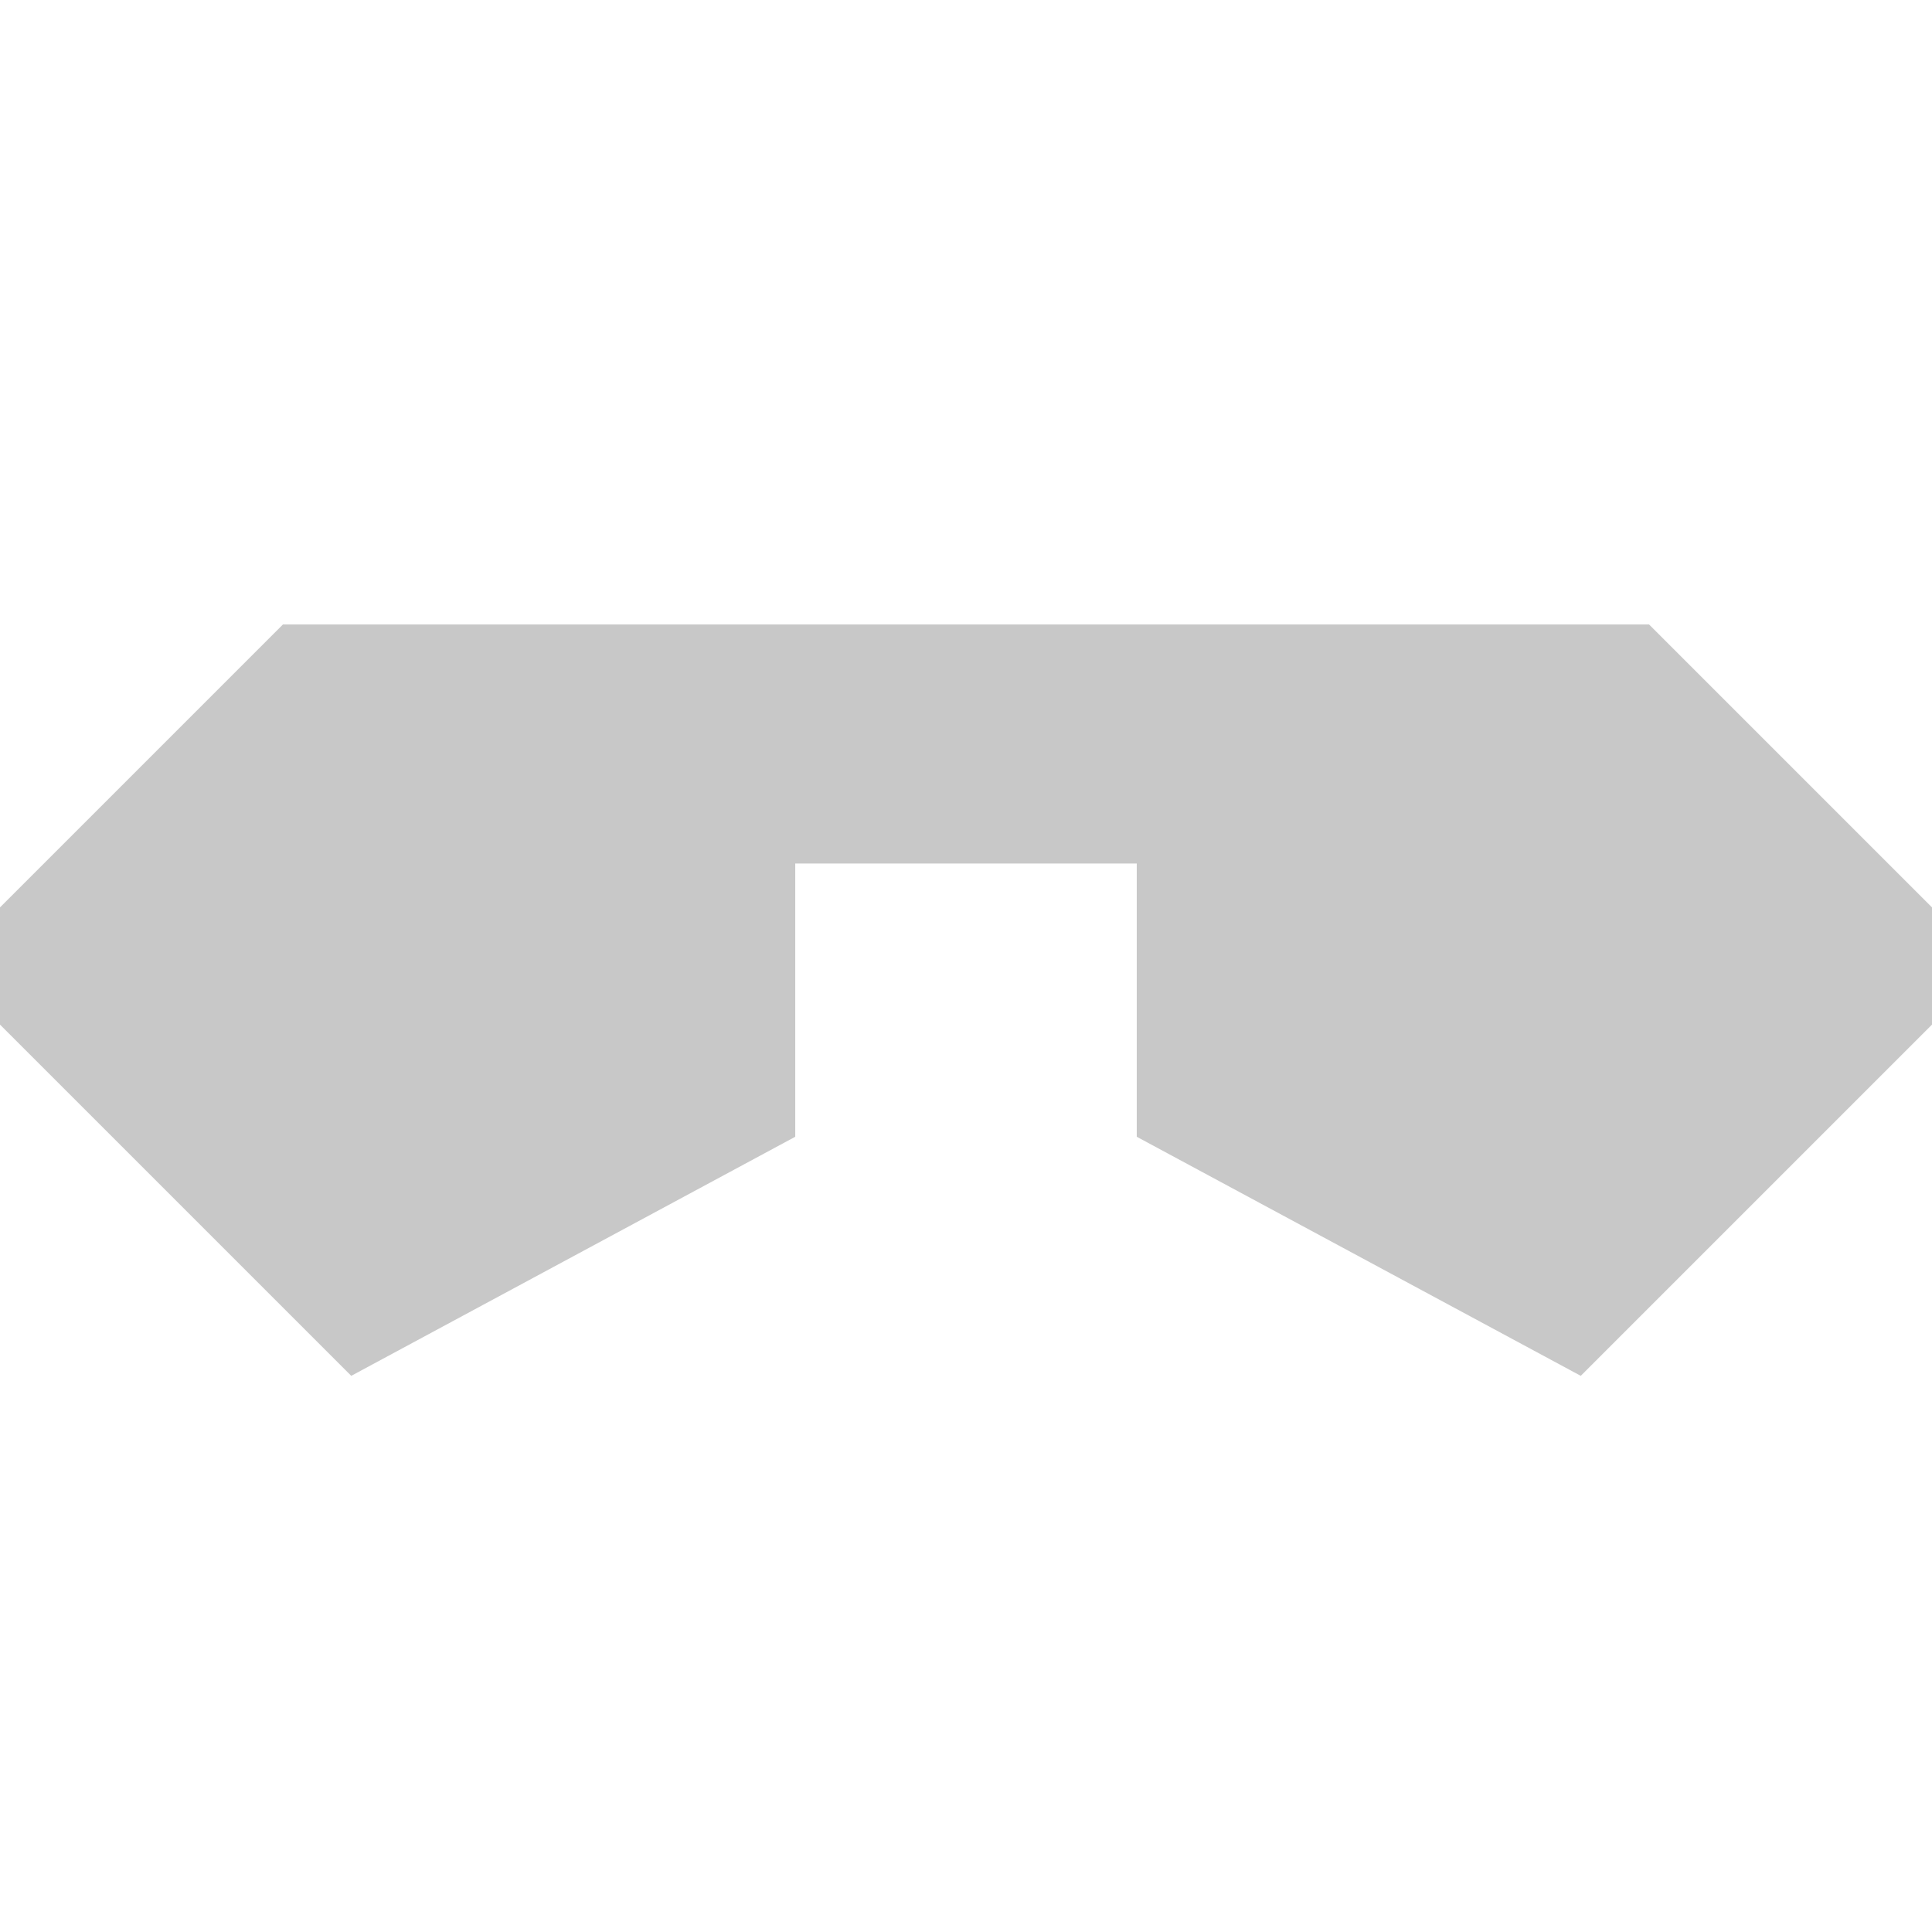
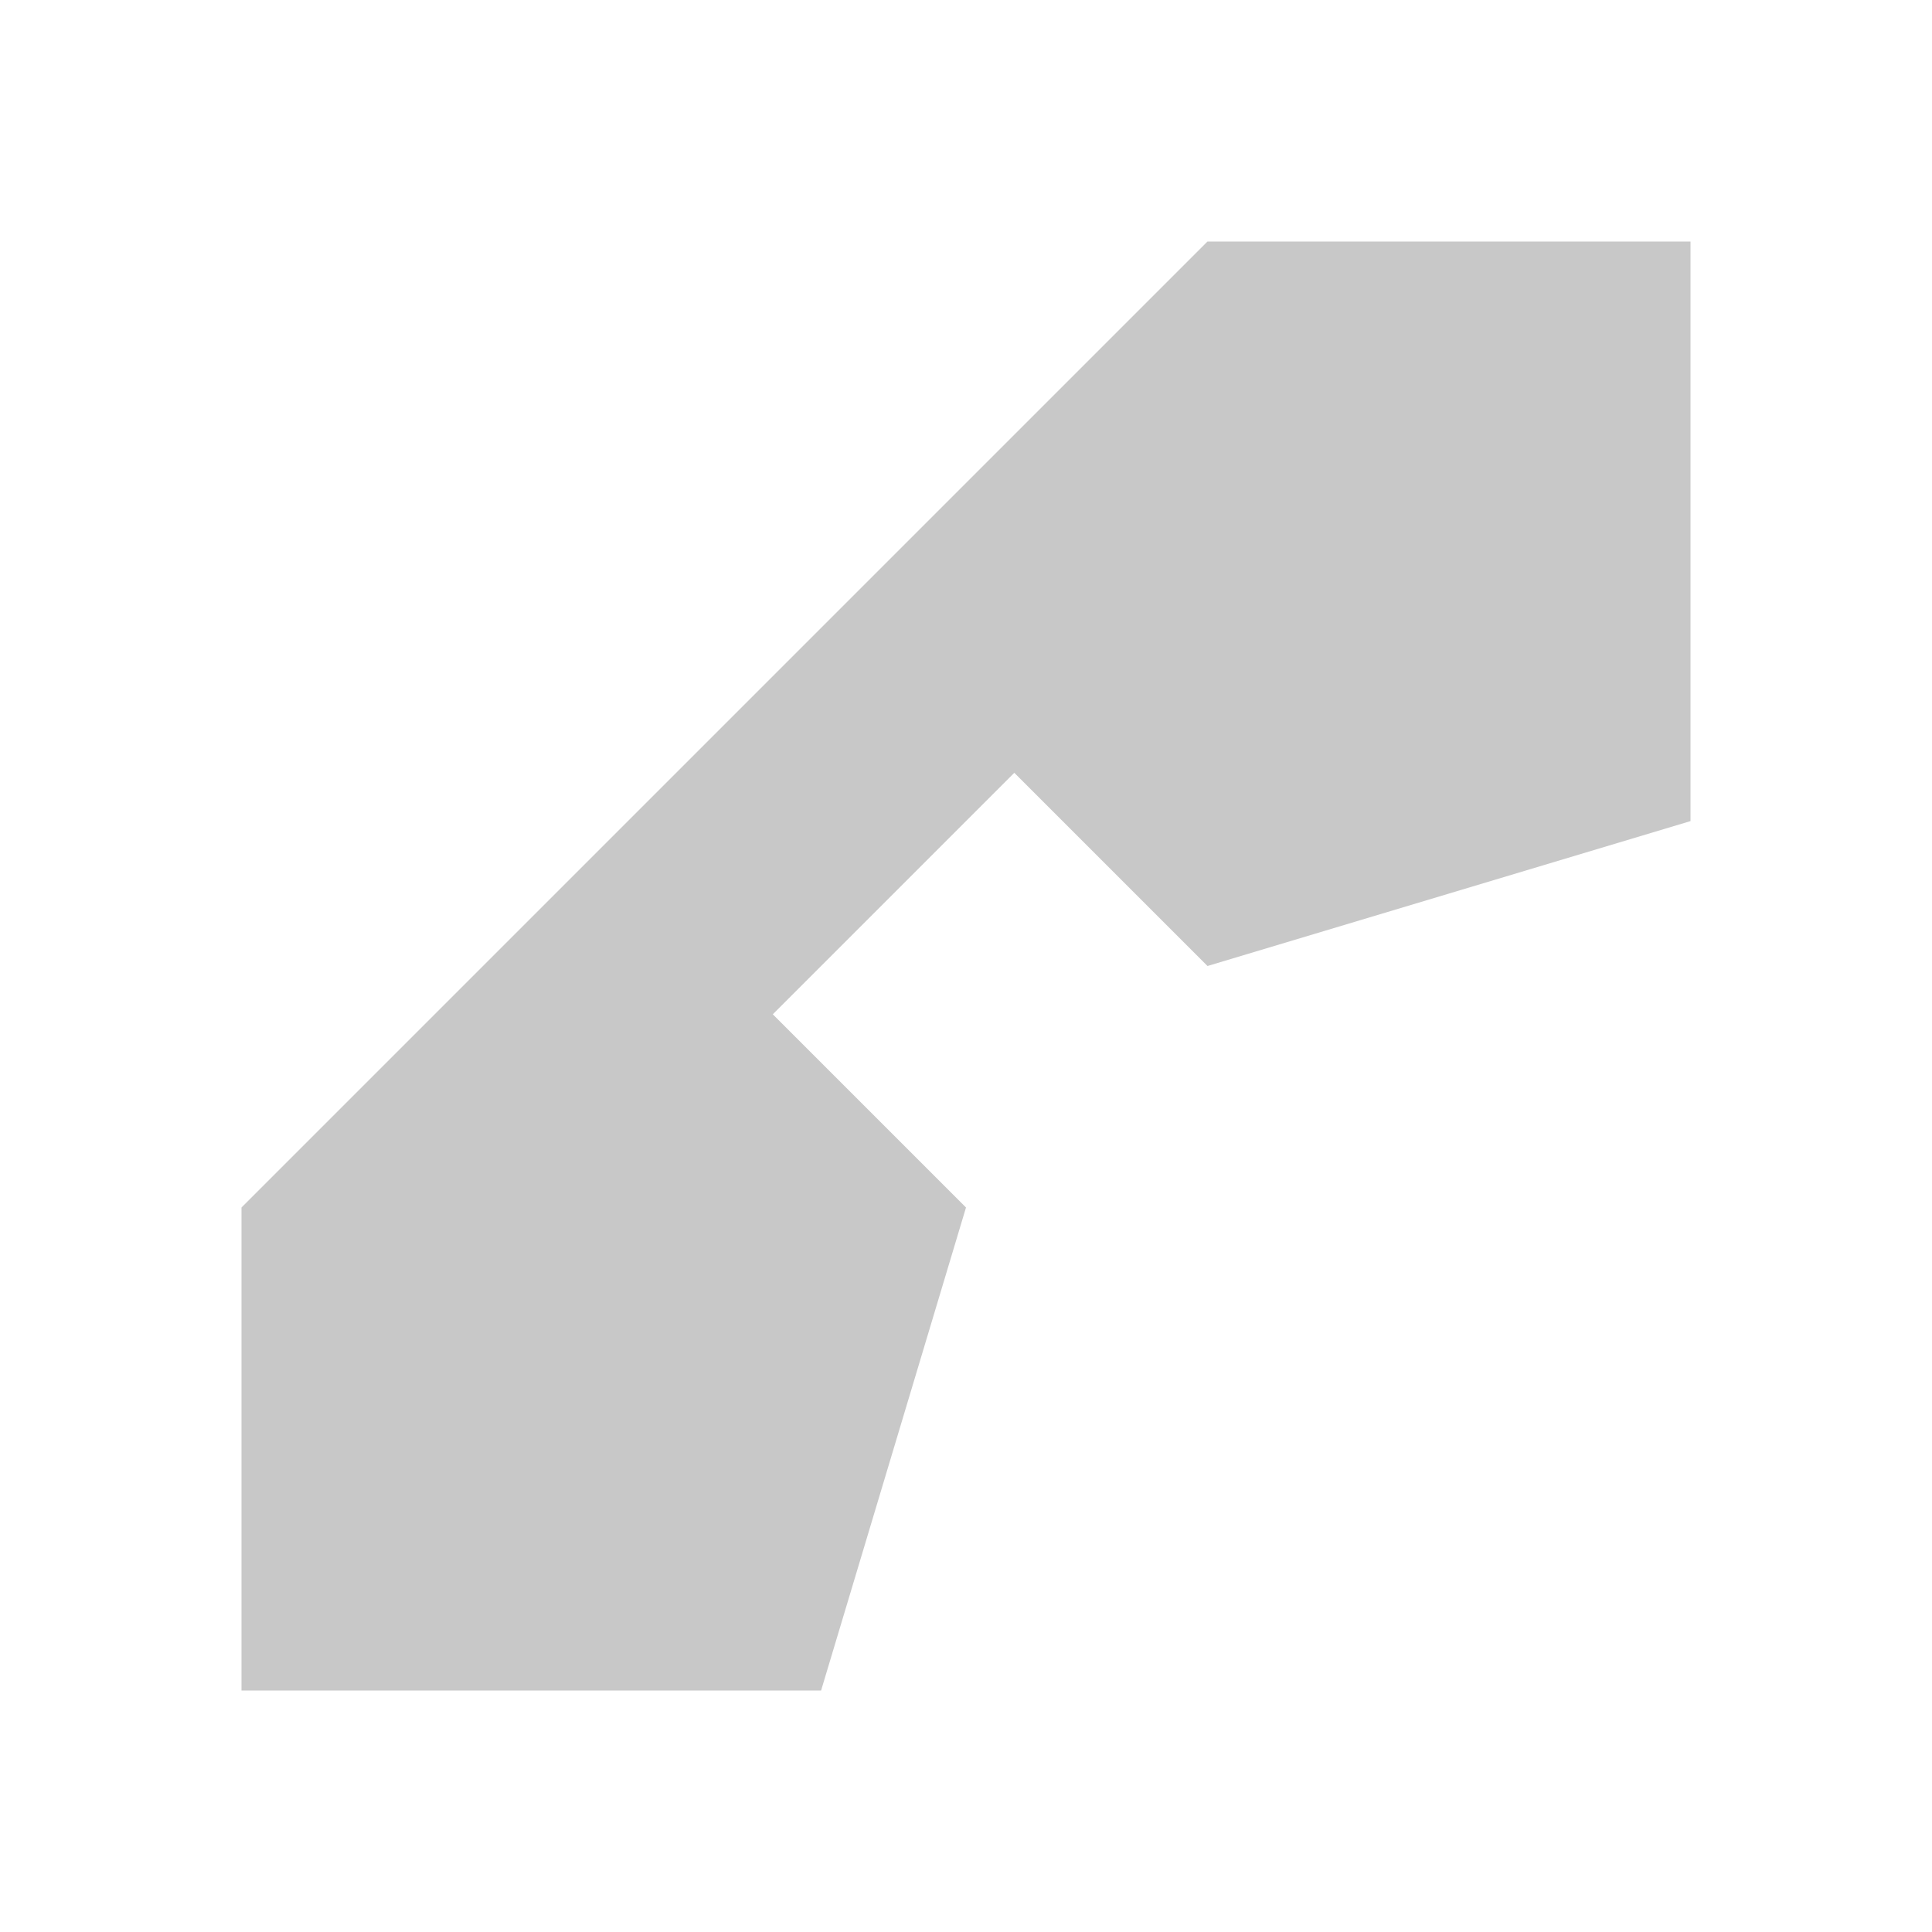
<svg xmlns="http://www.w3.org/2000/svg" viewBox="0 0 20 20">
-   <g transform="rotate(135 10 10)">
+   <g transform="translate(0 20) scale(1 -1)">
    <polygon points="2.5,2.5 8.5,2.5 10,7.5 8,9.5 10.5,12 12.5,10 17.5,11.5 17.5,17.5 12.5,17.5 2.5,7.5" fill="#C8C8C8" />
  </g>
</svg>
